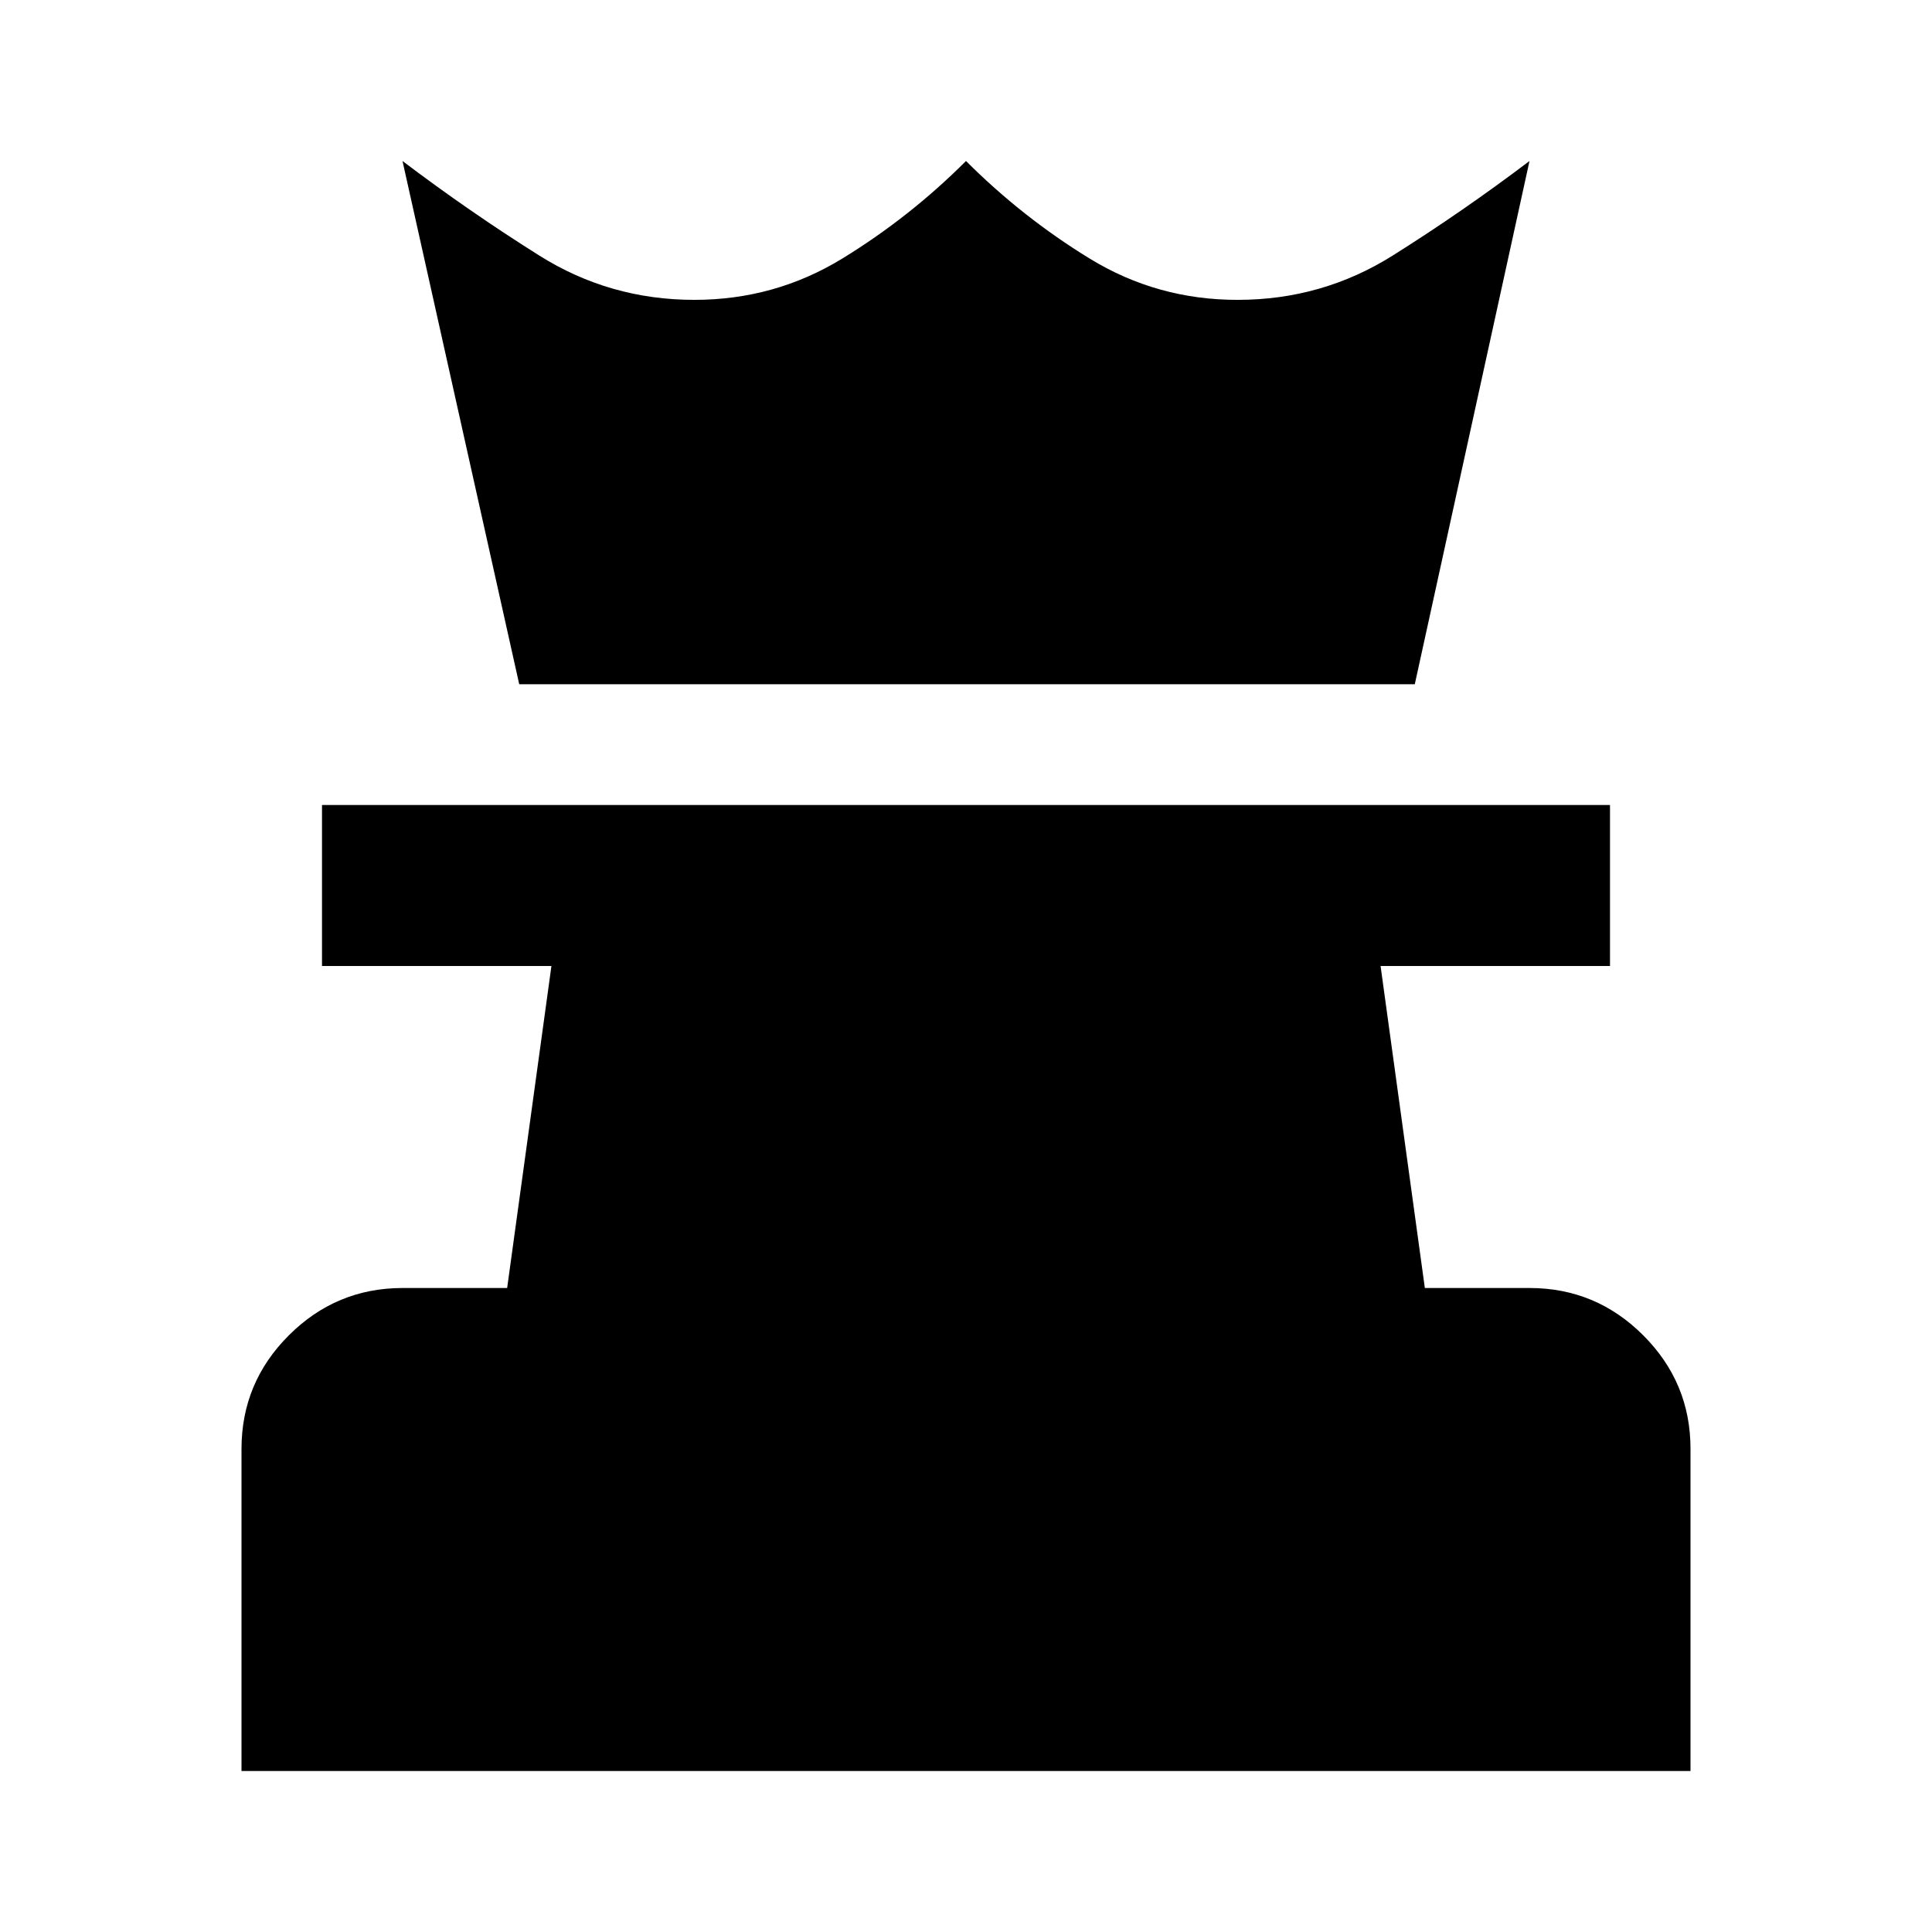
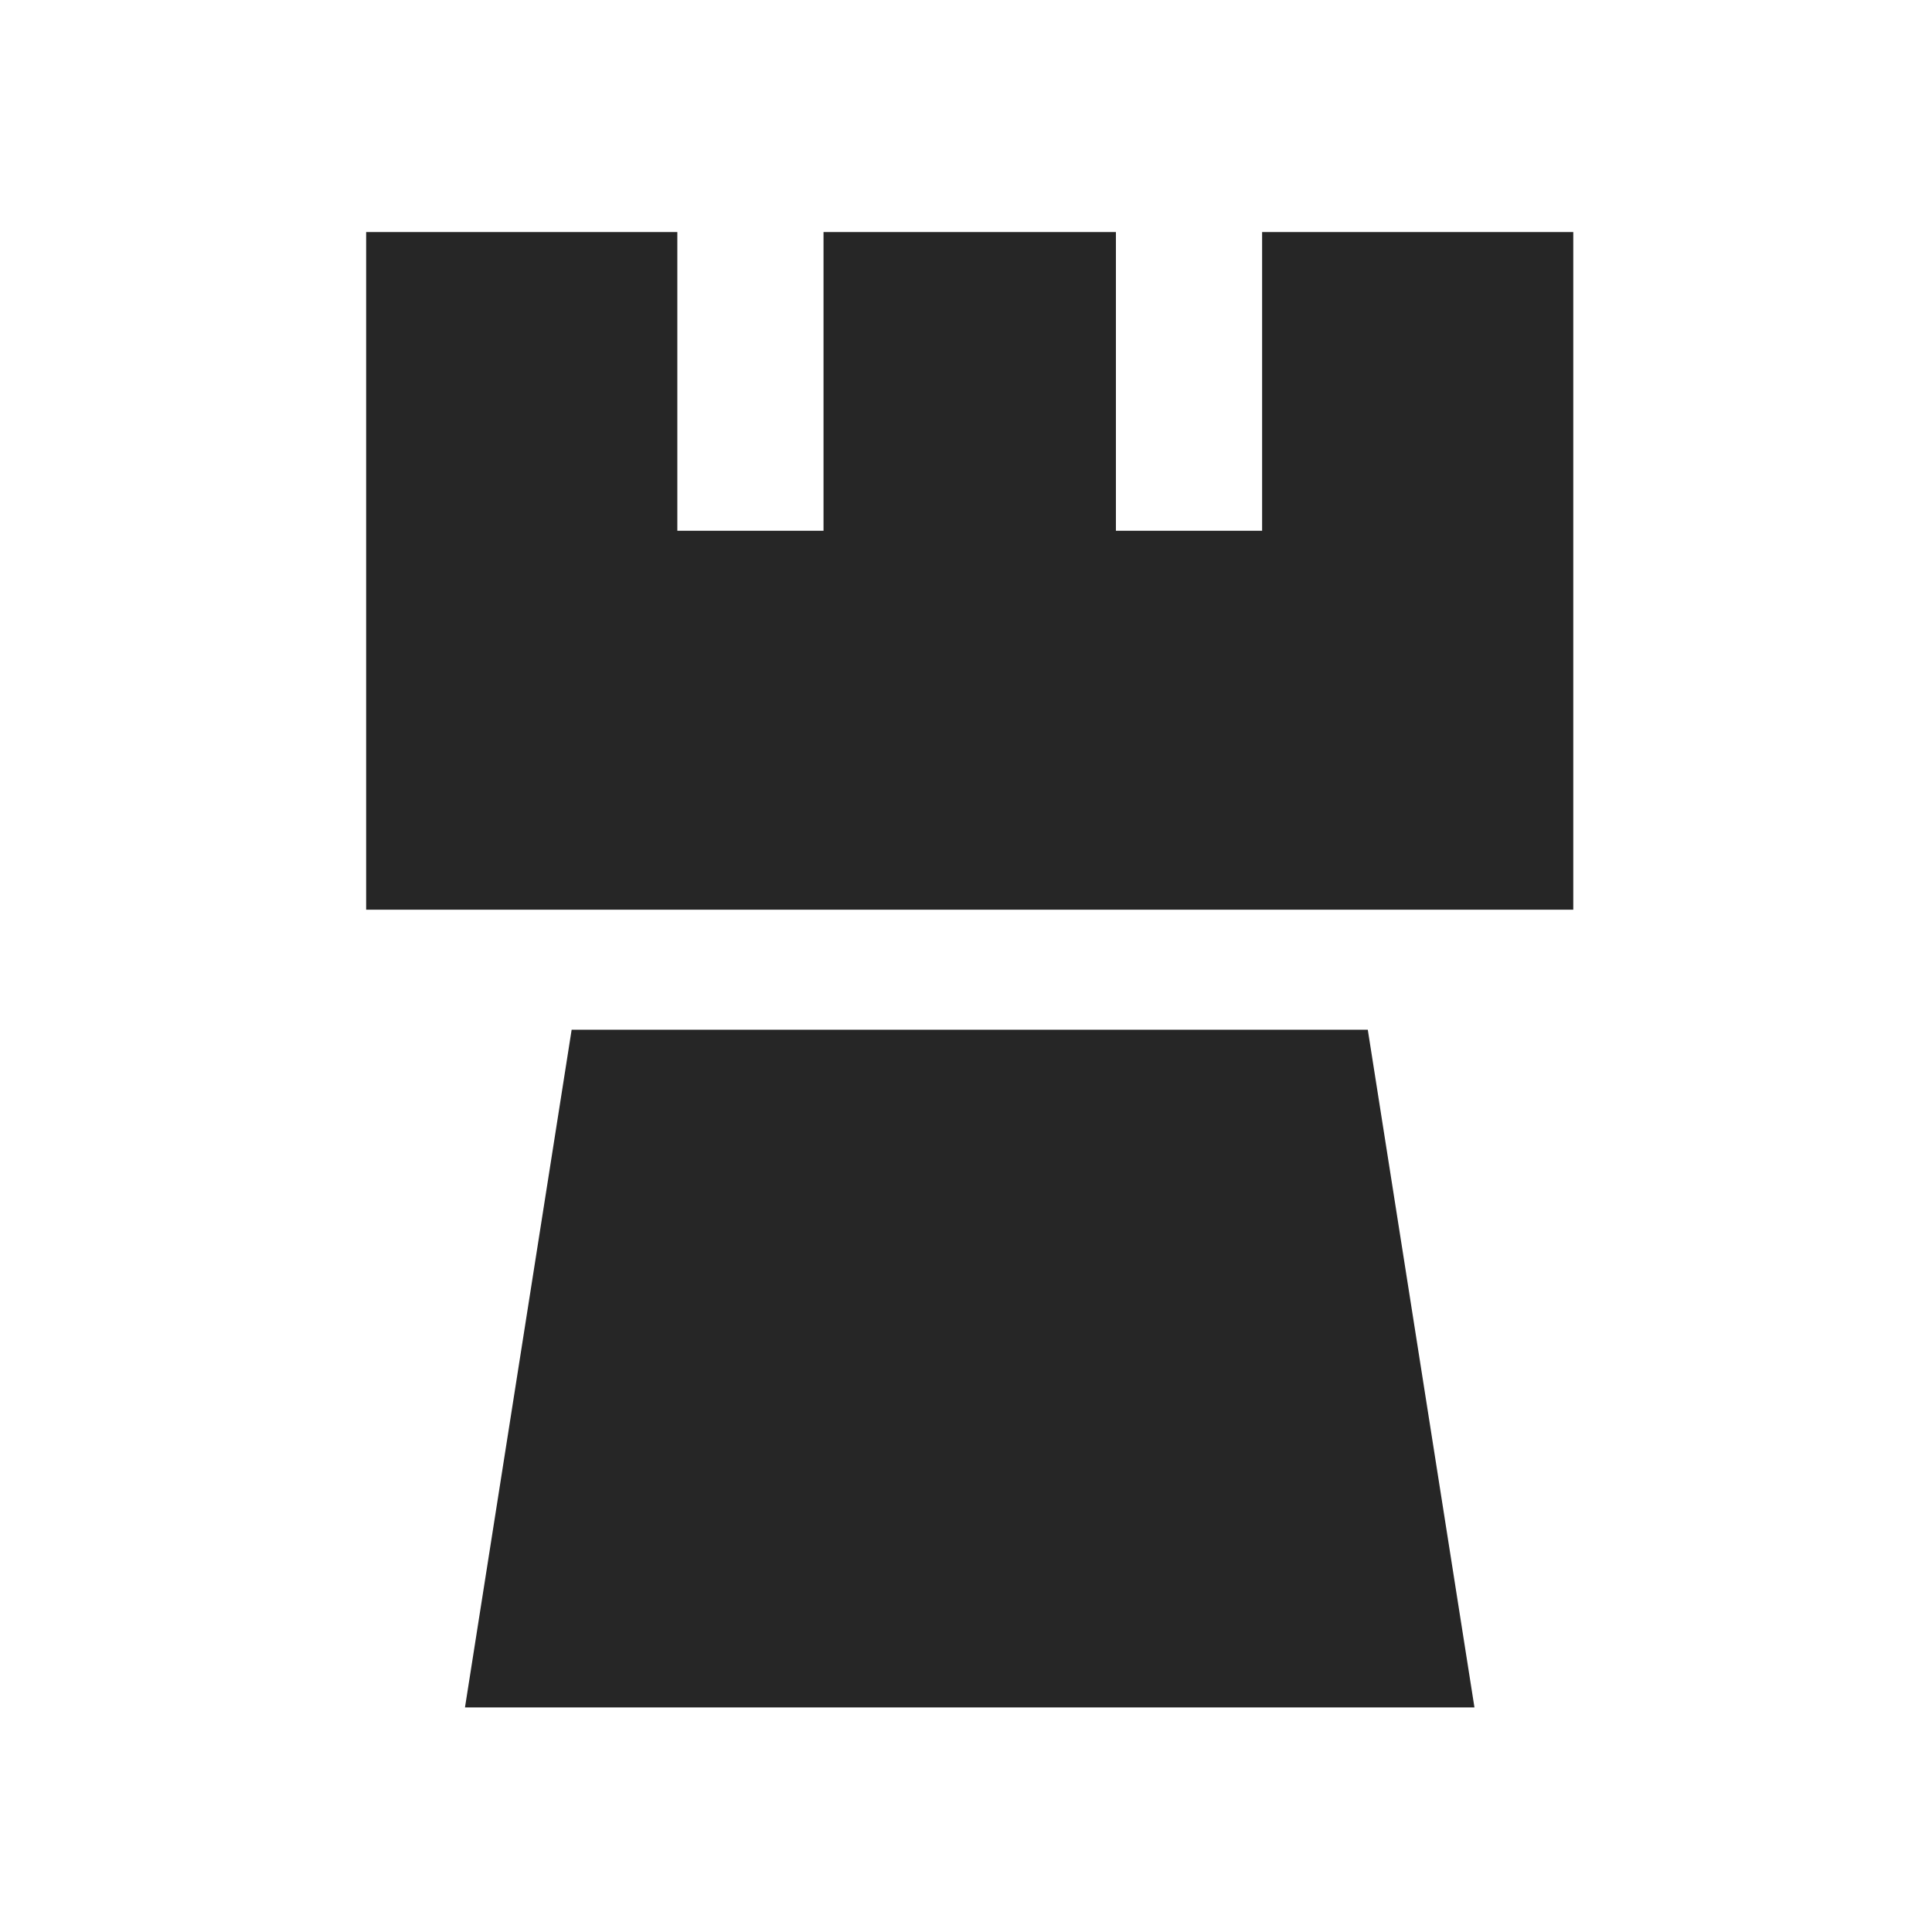
- <svg xmlns="http://www.w3.org/2000/svg" width="1em" height="1em" viewBox="0 0 24 24">
-   <path fill="currentColor" d="M3 22v-4q0-.825.588-1.412T5 16h1.3l.55-4H4v-2h16v2h-2.85l.55 4H19q.825 0 1.413.588T21 18v4zM6.45 8.5L5 2q.825.625 1.7 1.175t1.925.55q1 0 1.838-.513T12 2q.7.7 1.538 1.213t1.837.512q1.05 0 1.925-.55T19 2l-1.425 6.5z" />
+ <svg xmlns="http://www.w3.org/2000/svg" xml:space="preserve" width="260" height="260" overflow="hidden">
+   <defs>
+     <clipPath id="a">
+       <path d="M1420 1497h260v260h-260z" />
+     </clipPath>
+   </defs>
+   <g fill="#262626" fill-rule="evenodd" clip-path="url(#a)" transform="matrix(.95 0 0 .95 -1342.475 -1415.625)">
+     <path d="m1479 1732 15.11-96h112.78l15.11 96zM1465 1523h44.08v42.32h20.71V1523h41.42v42.32h20.71V1523H1636v96h-171z" />
+   </g>
</svg>
